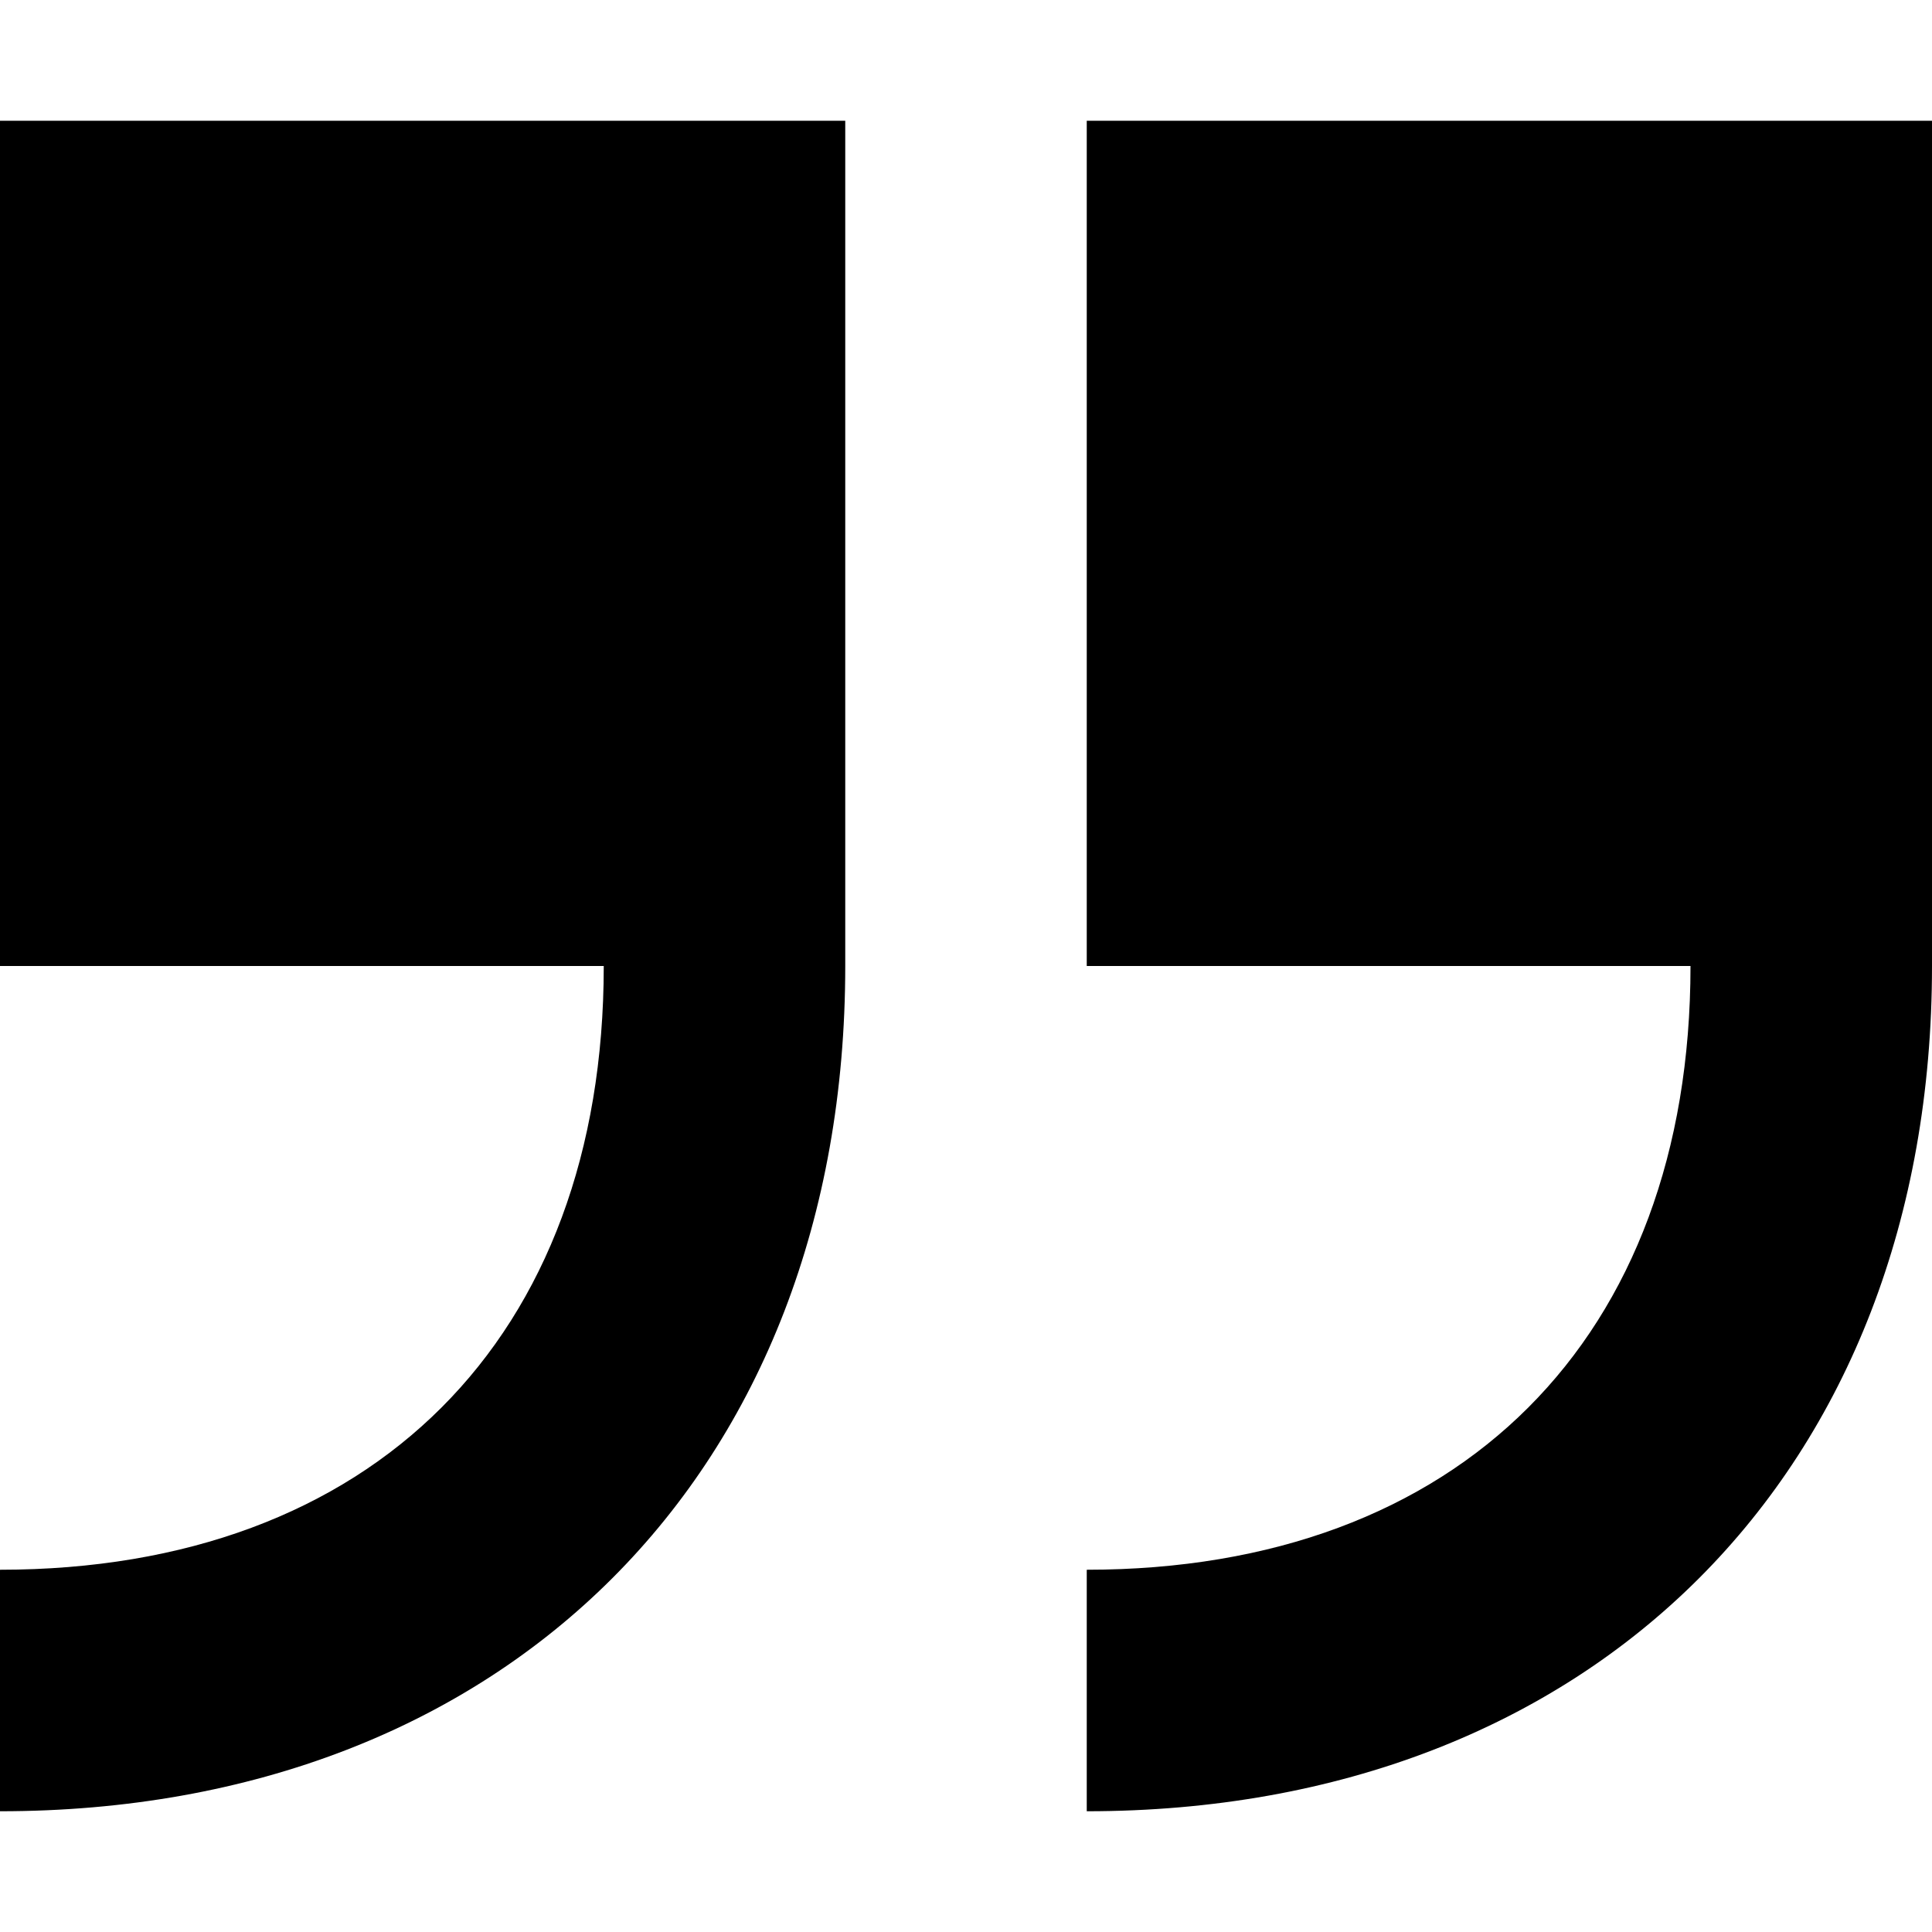
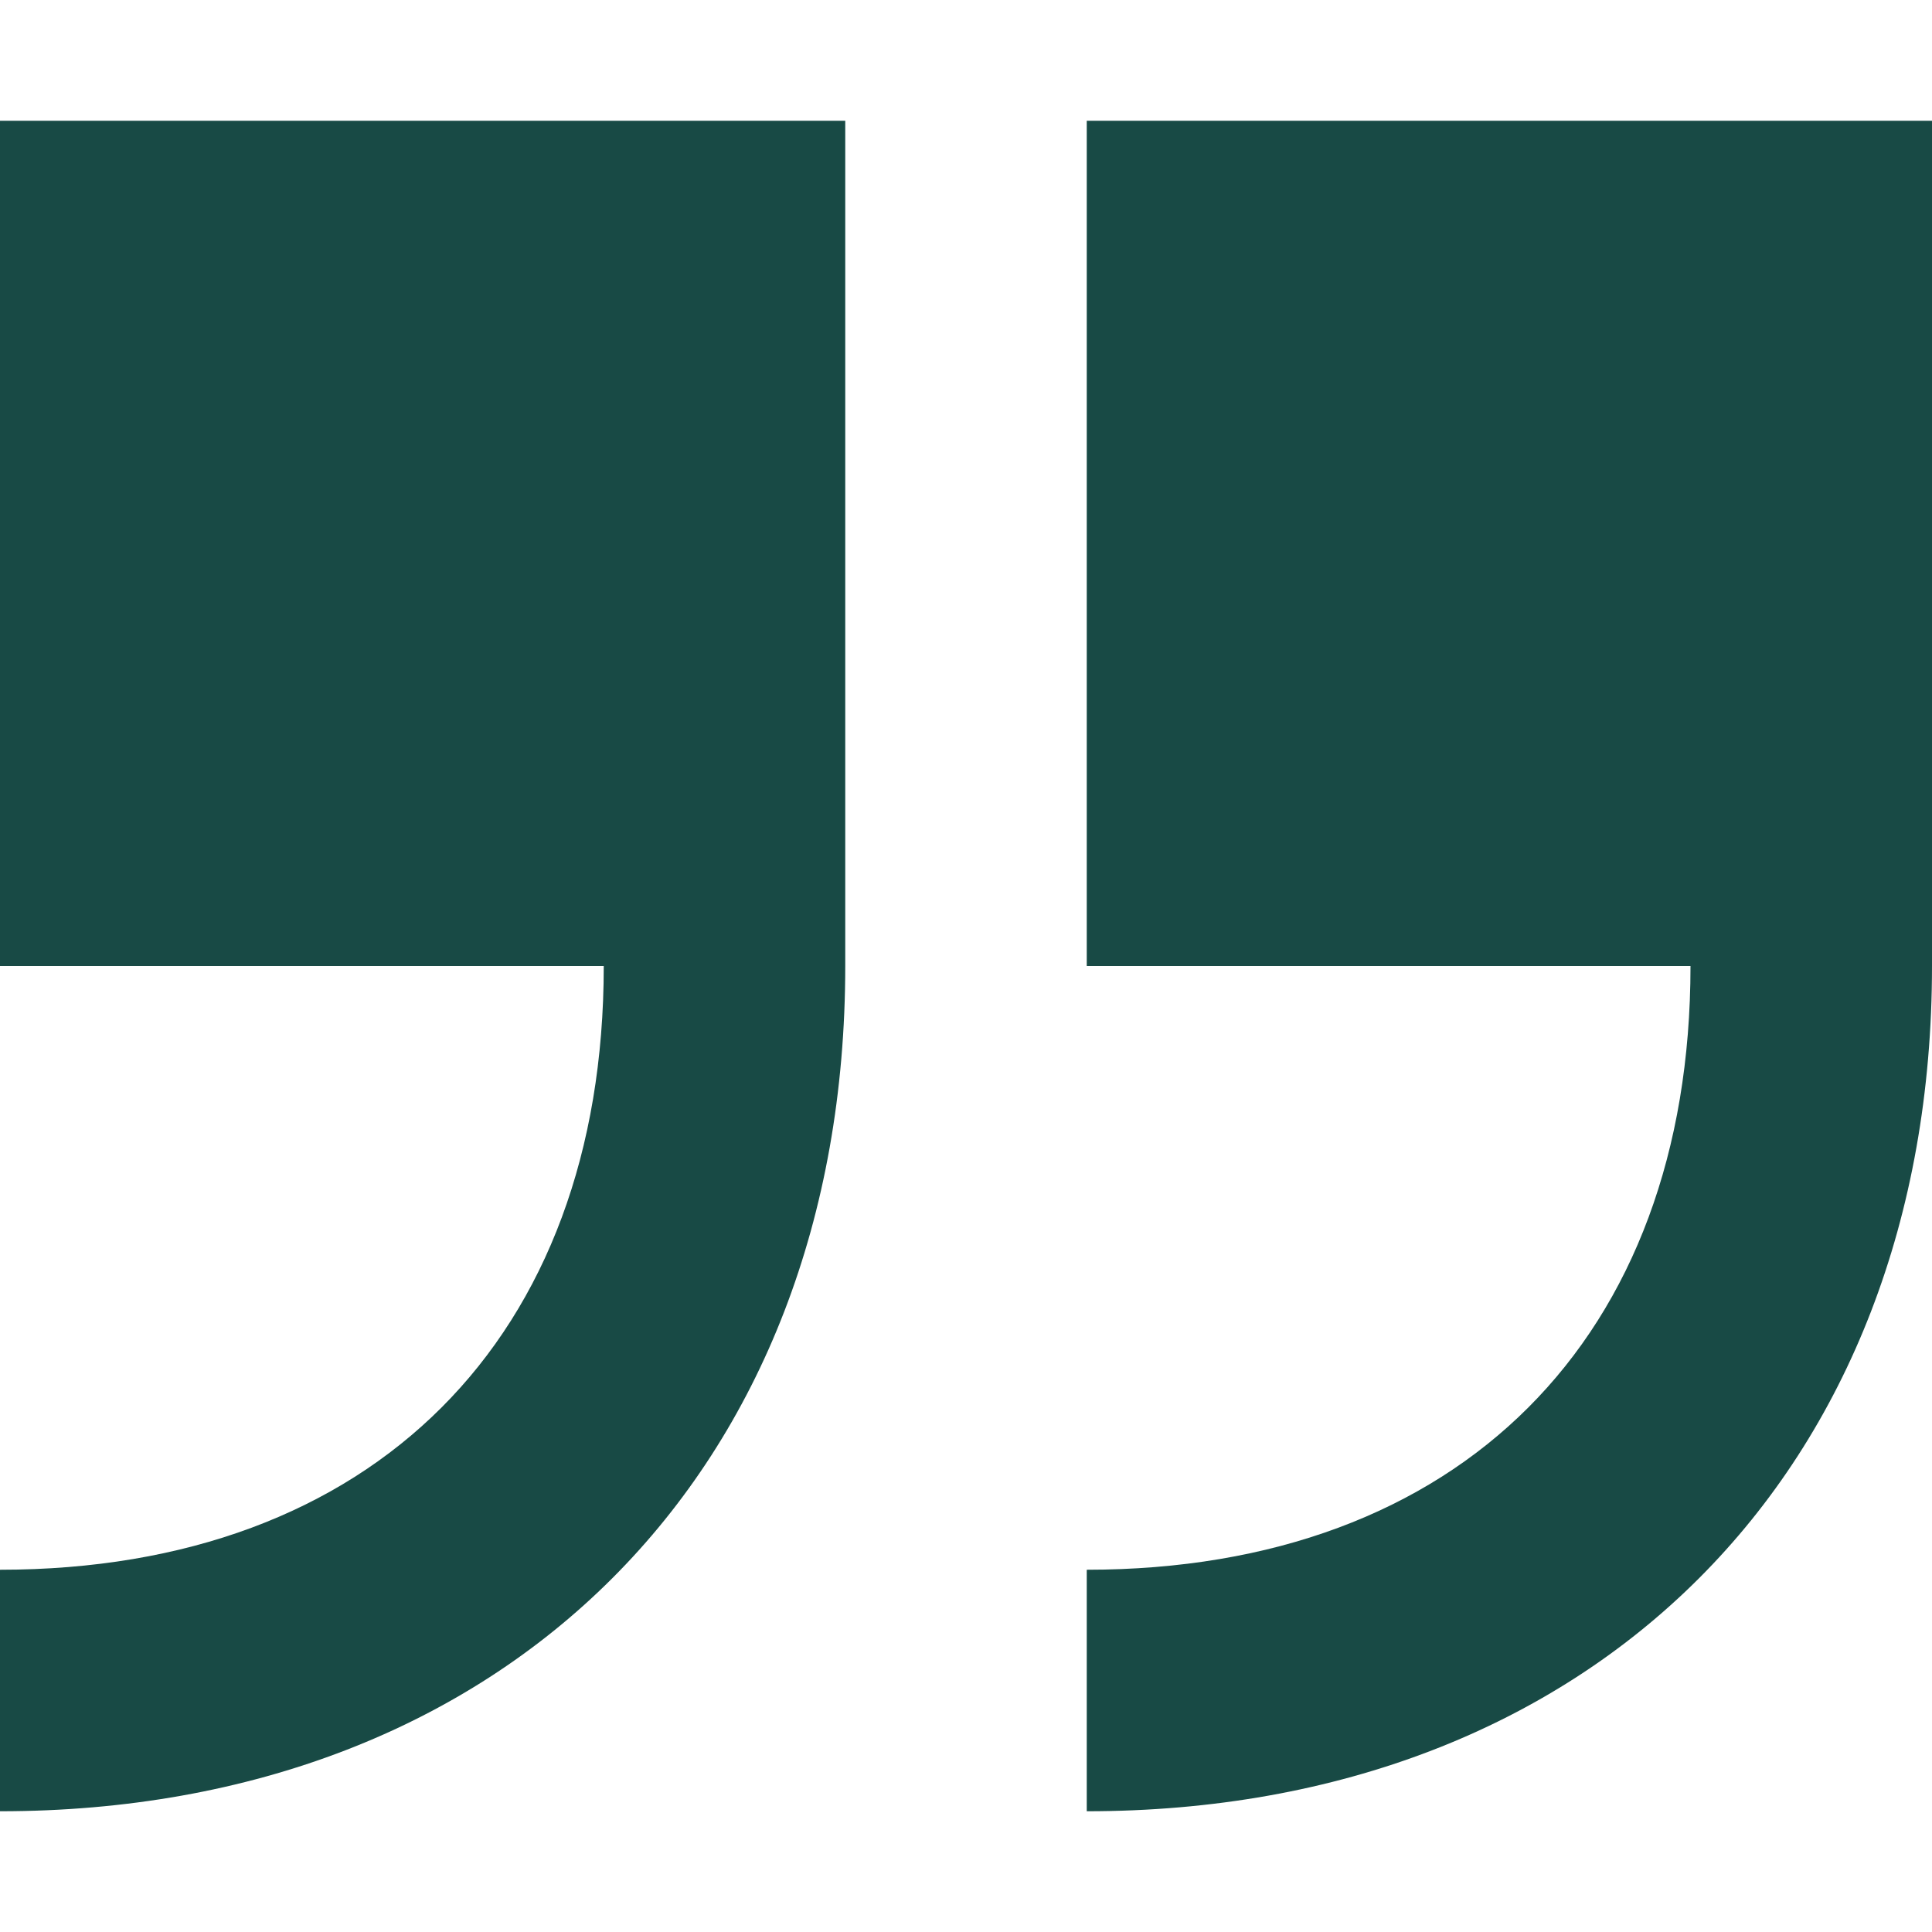
<svg xmlns="http://www.w3.org/2000/svg" width="800px" height="800px" viewBox="0 0 16 16" version="1.1">
  <rect width="16" height="16" id="icon-bound" fill="none" />
-   <path d="M0,8h5c0,3.084-1.916,5-5,5v2c4.188,0,7-2.812,7-7V1H0V8z M9,1v7h5c0,3.084-1.916,5-5,5v2c4.188,0,7-2.812,7-7V1H9z" />
+   <path fill="#184A45" d="M0,8h5c0,3.084-1.916,5-5,5v2c4.188,0,7-2.812,7-7V1H0V8z M9,1v7h5c0,3.084-1.916,5-5,5v2c4.188,0,7-2.812,7-7V1H9z" />
</svg>
